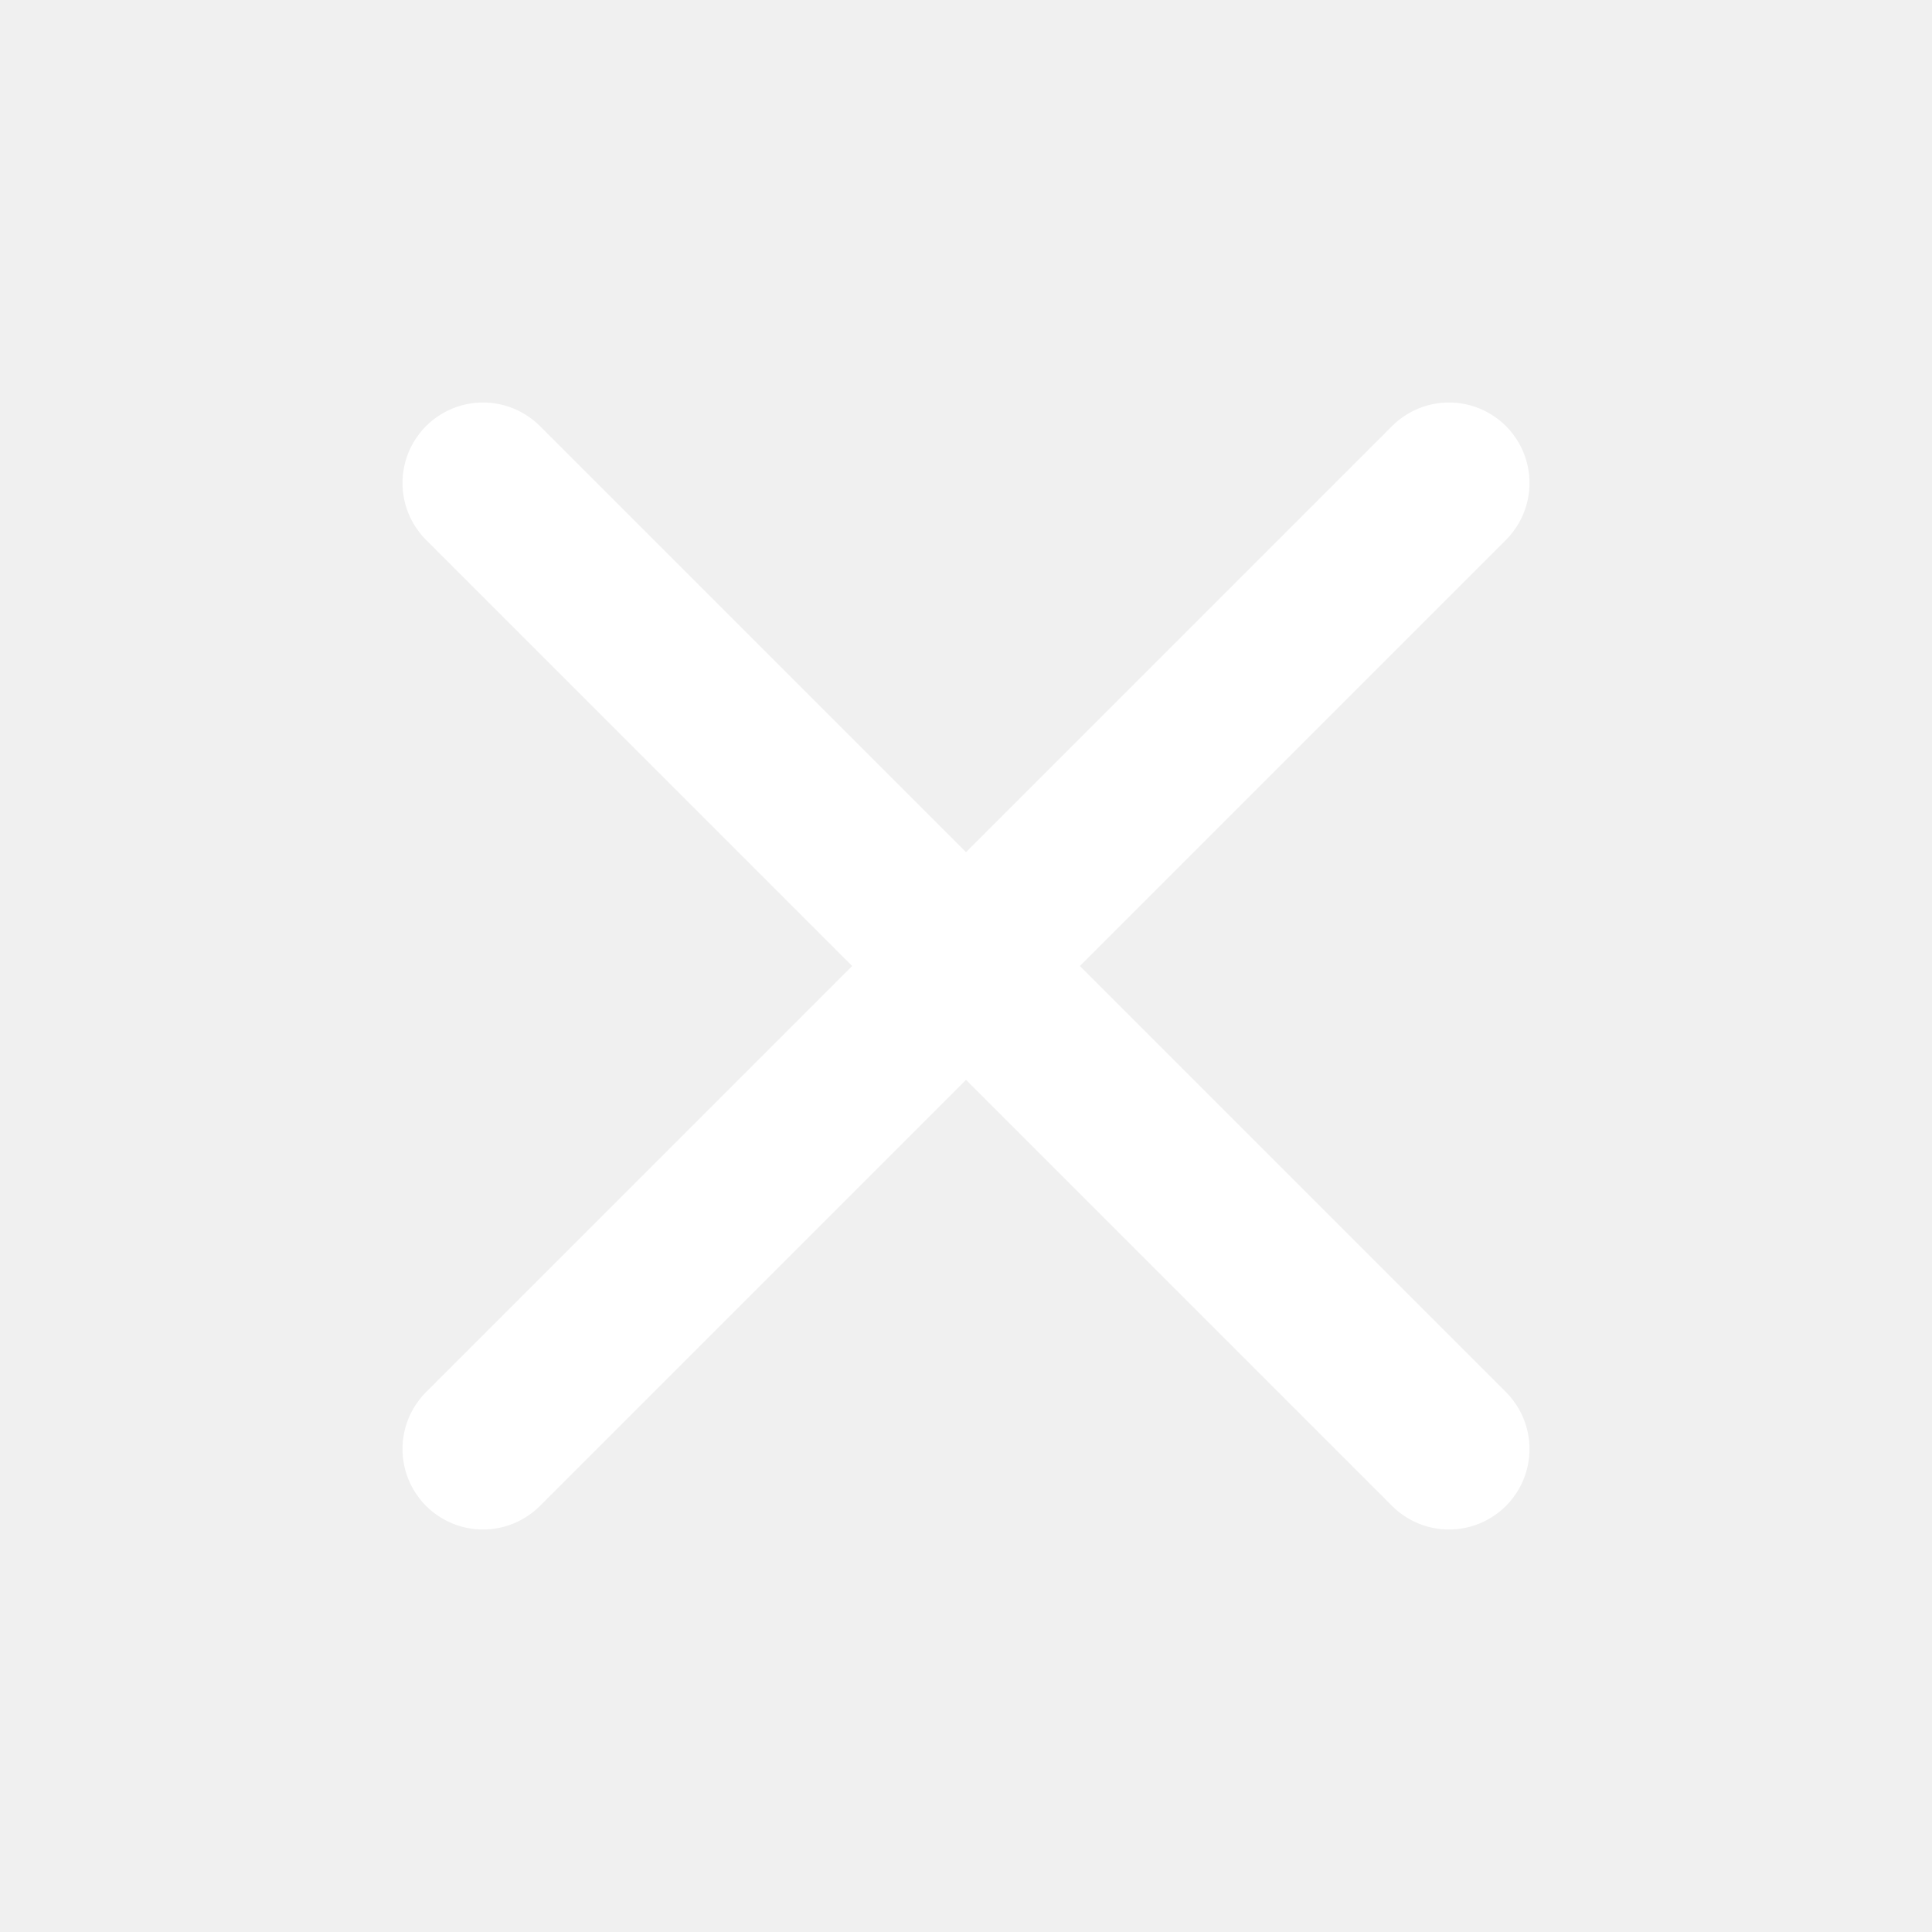
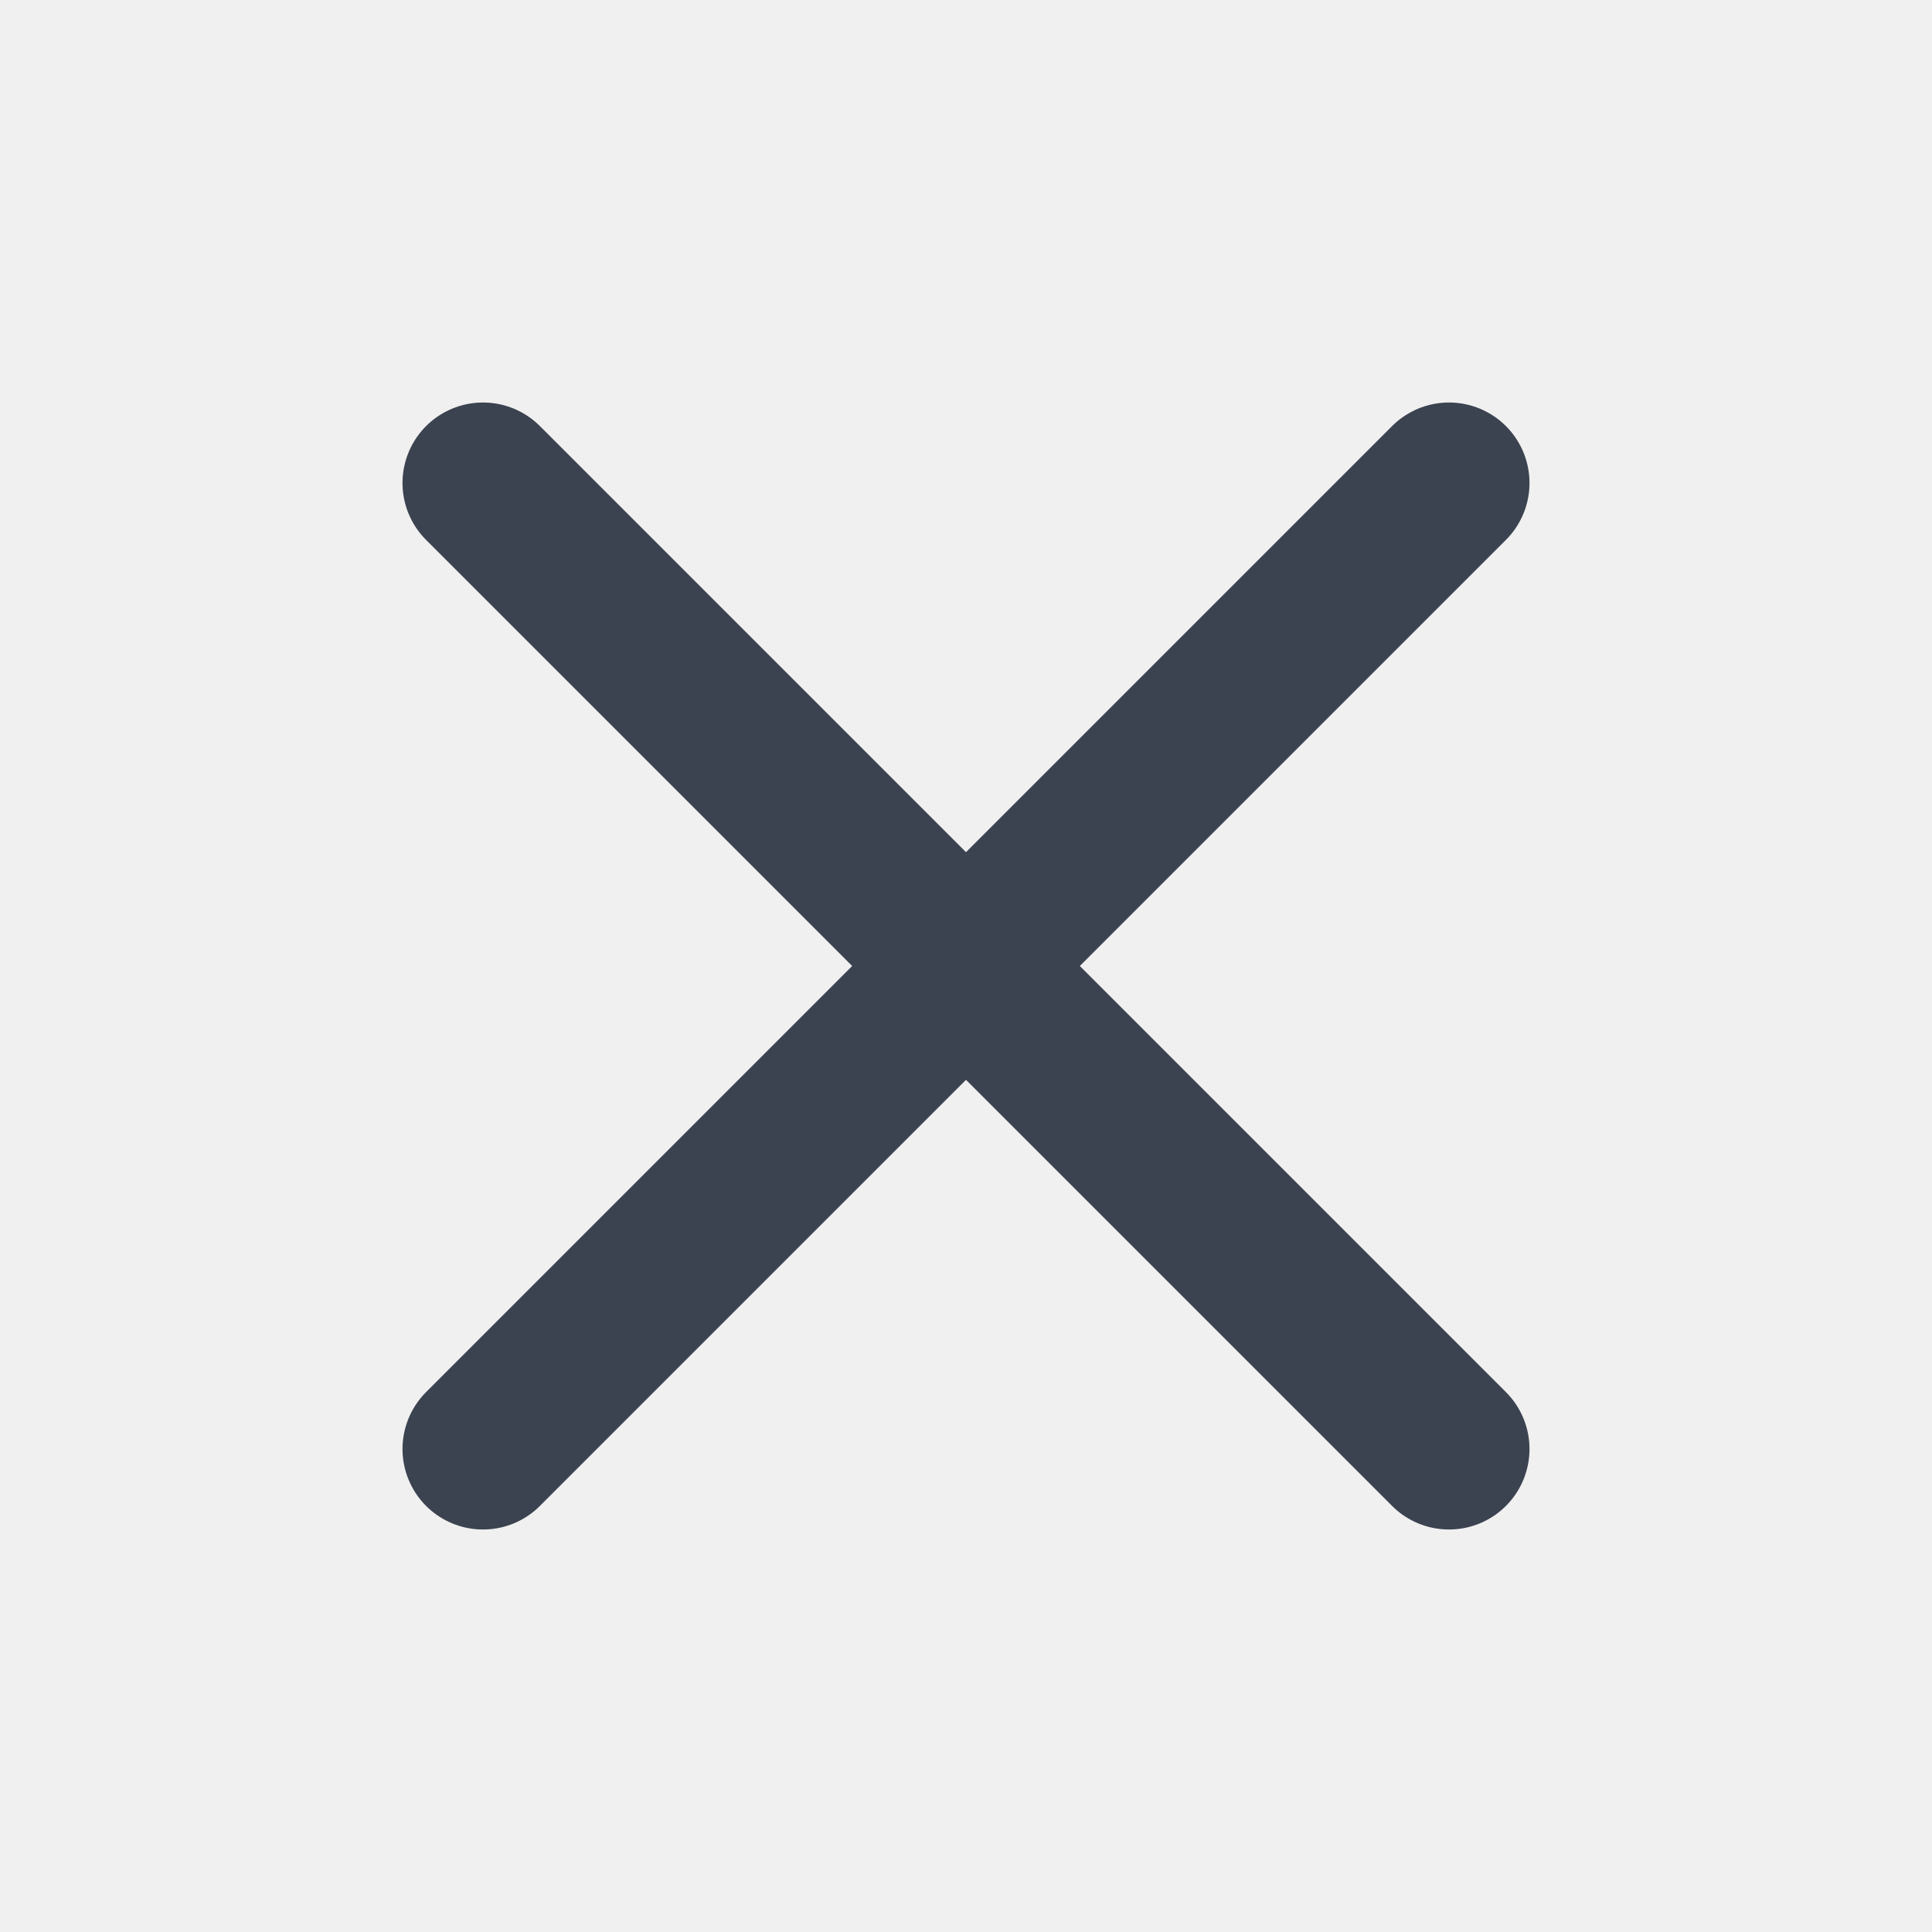
- <svg xmlns="http://www.w3.org/2000/svg" viewBox="0 0 24 24" width="24" height="24" fill="none" stroke="#fff" stroke-width="2" stroke-linecap="round" stroke-linejoin="round">
+ <svg xmlns="http://www.w3.org/2000/svg" viewBox="0 0 24 24" width="24" height="24" fill="none" stroke="#3c4350" stroke-width="2" stroke-linecap="round" stroke-linejoin="round">
  <path d="M6 6l12 12M18 6 6 18" />
</svg>
